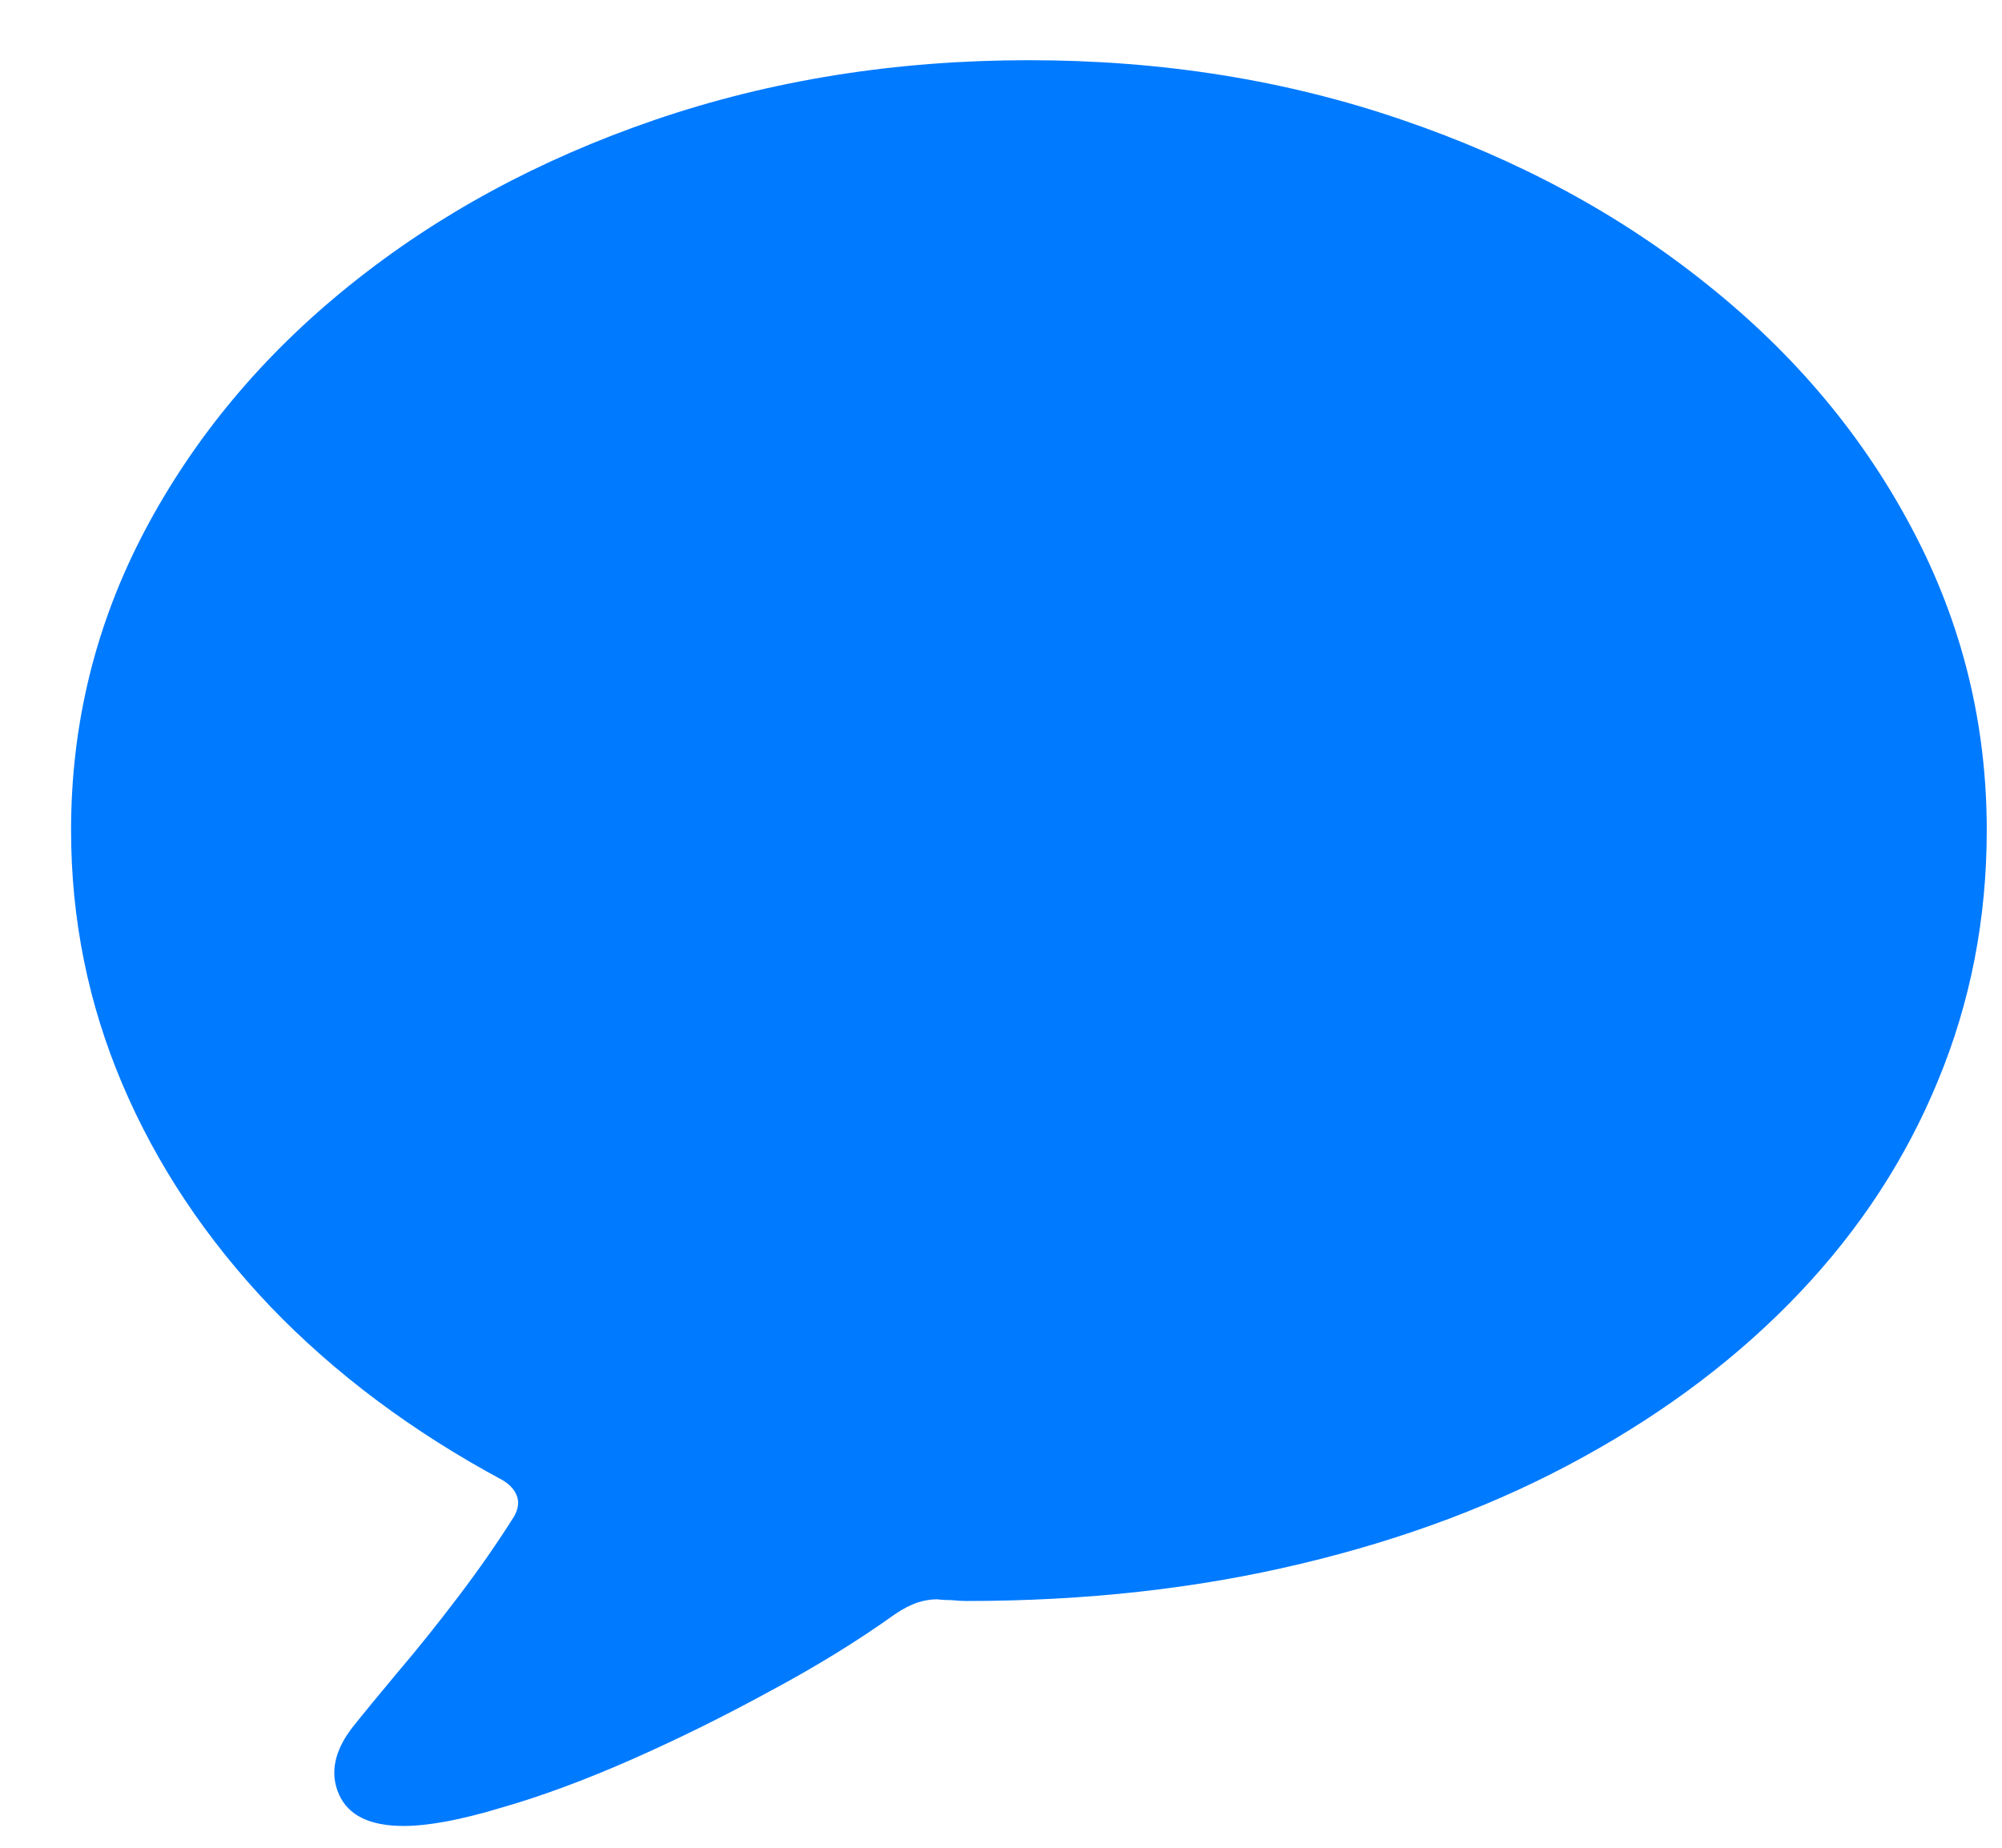
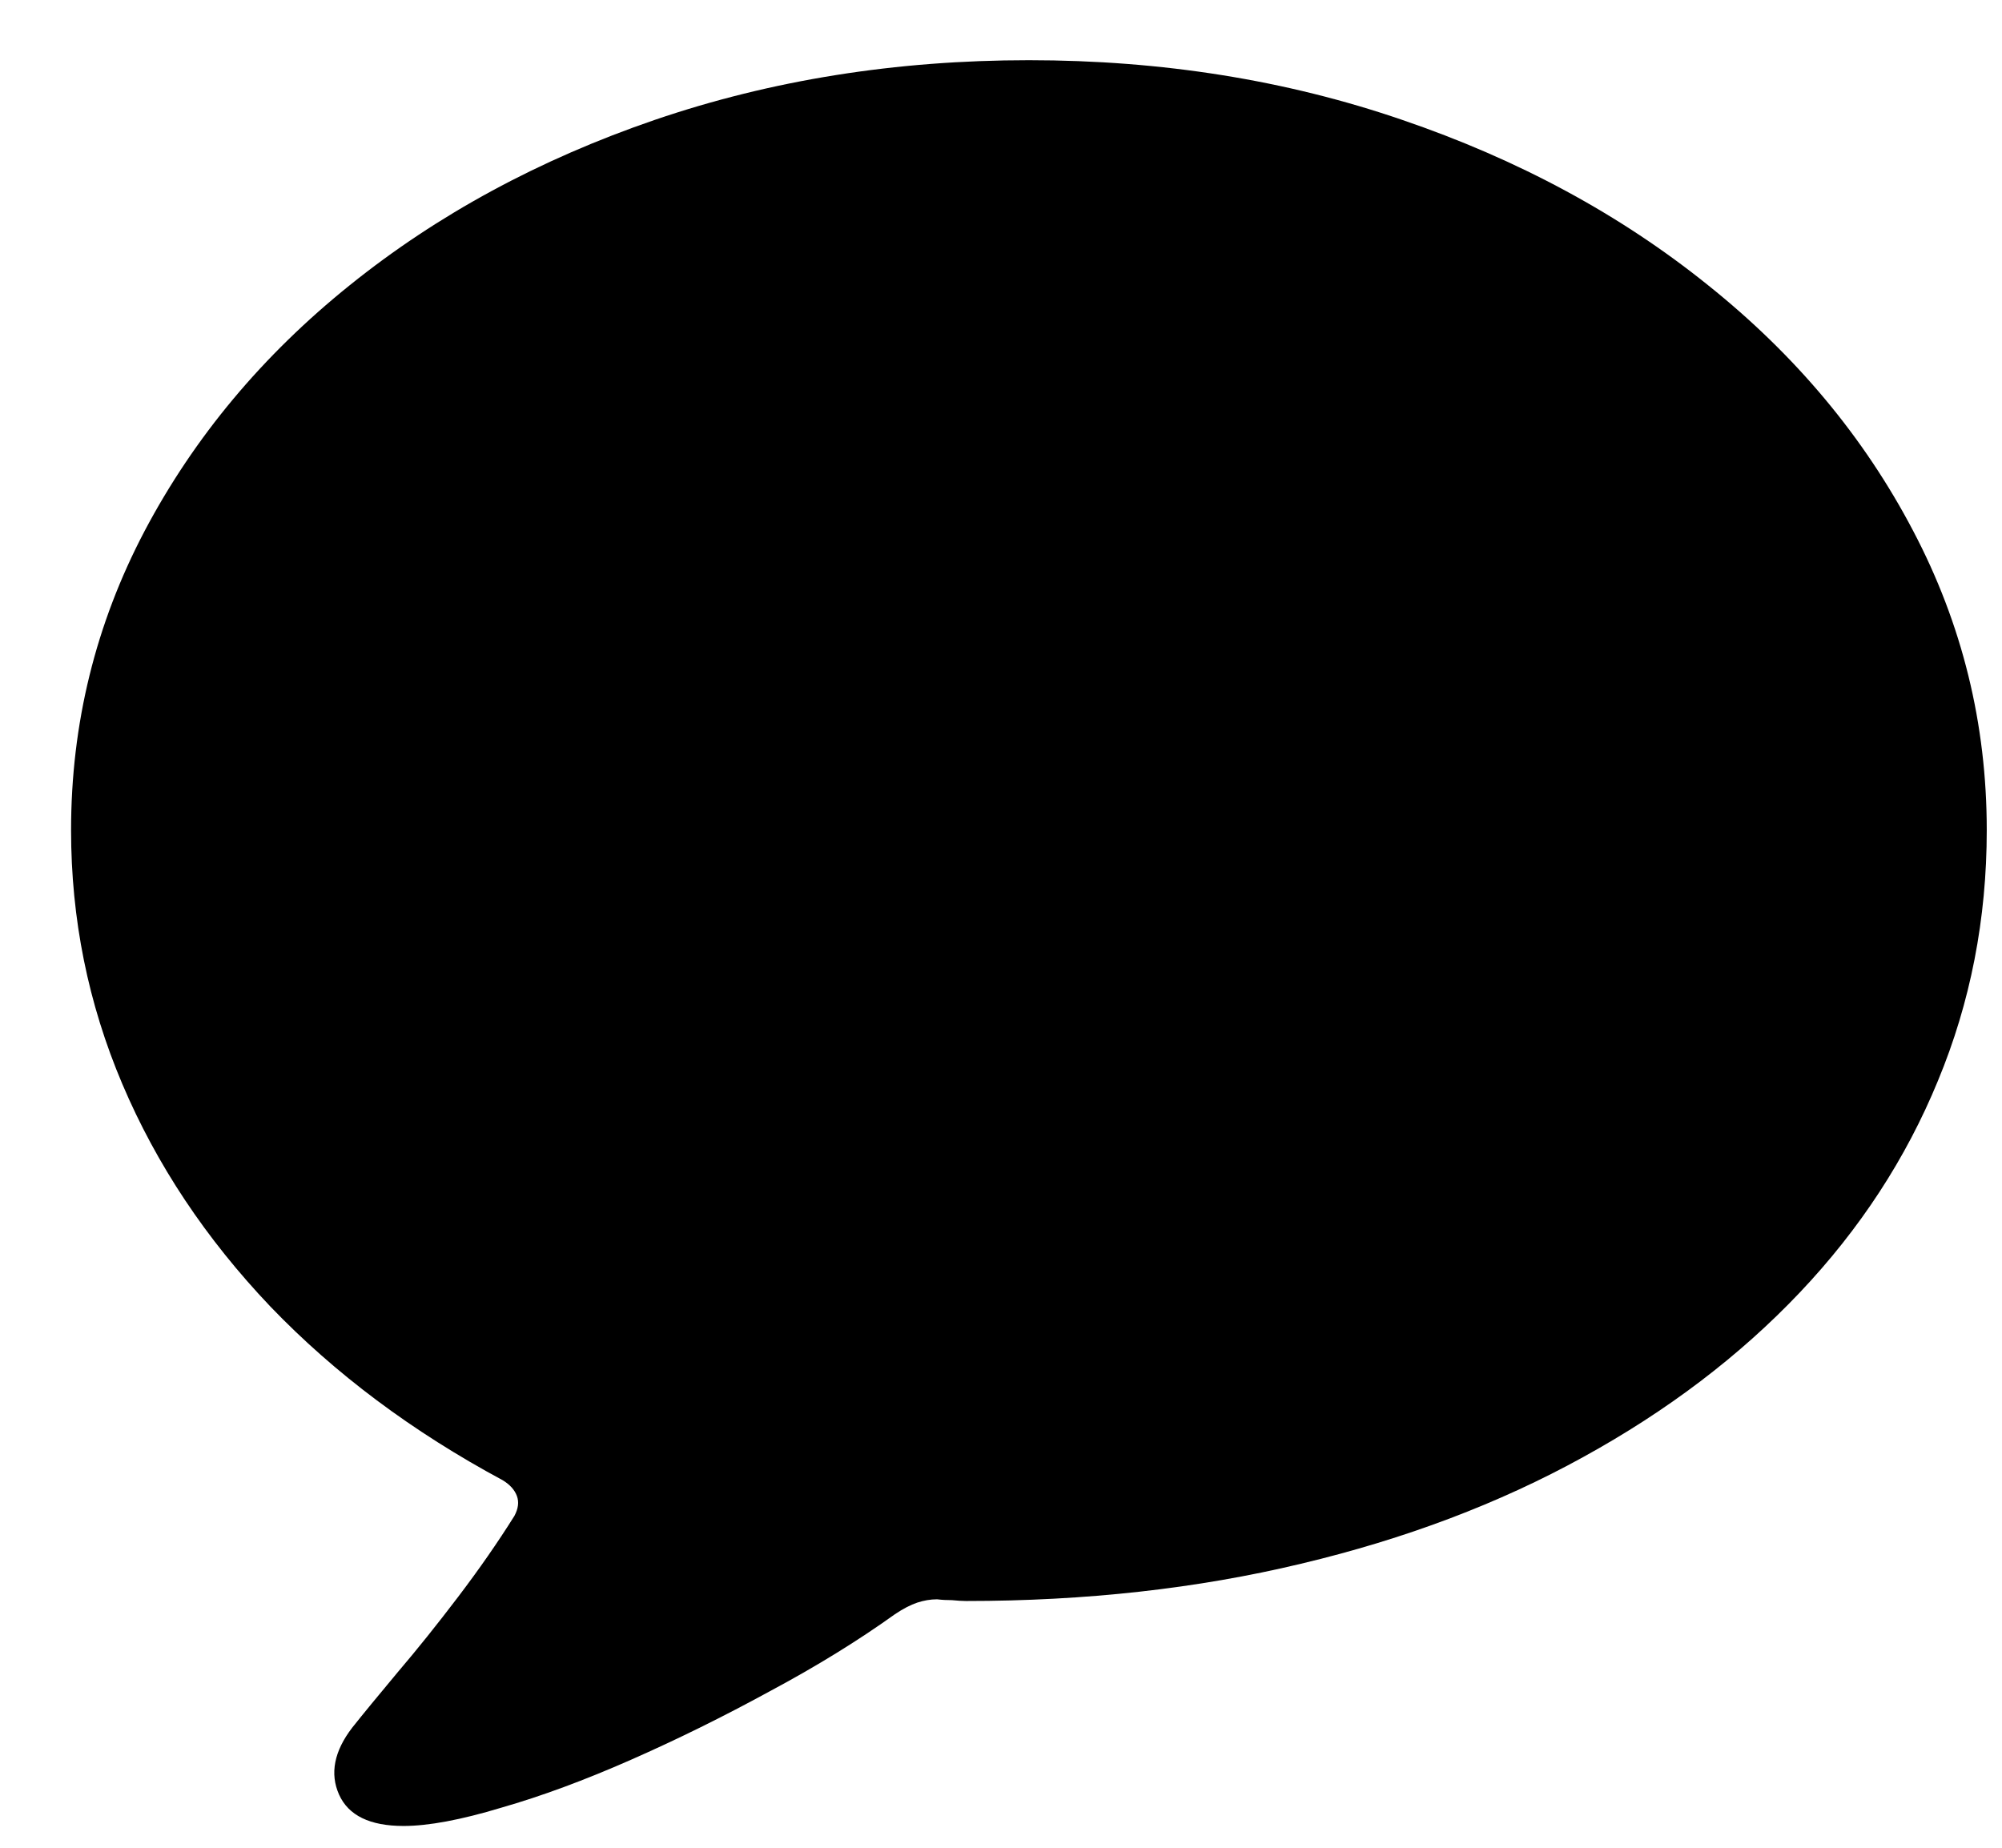
<svg xmlns="http://www.w3.org/2000/svg" width="26" height="24" viewBox="0 0 26 24" fill="none">
-   <path d="M5.241 23.717C5.563 23.717 5.986 23.638 6.509 23.48C7.032 23.33 7.594 23.122 8.195 22.857C8.797 22.592 9.398 22.295 10 21.966C10.602 21.644 11.142 21.311 11.622 20.967C11.729 20.895 11.826 20.845 11.912 20.816C11.998 20.788 12.084 20.773 12.17 20.773C12.234 20.781 12.299 20.784 12.363 20.784C12.435 20.791 12.496 20.795 12.546 20.795C14.1 20.795 15.55 20.634 16.896 20.311C18.25 19.989 19.471 19.527 20.56 18.926C21.655 18.324 22.593 17.612 23.374 16.788C24.155 15.964 24.753 15.048 25.168 14.038C25.59 13.021 25.802 11.936 25.802 10.783C25.802 9.401 25.483 8.105 24.846 6.895C24.208 5.677 23.32 4.614 22.182 3.704C21.043 2.787 19.718 2.071 18.207 1.556C16.703 1.04 15.088 0.782 13.362 0.782C11.636 0.782 10.018 1.04 8.507 1.556C7.003 2.071 5.682 2.787 4.543 3.704C3.411 4.614 2.523 5.677 1.879 6.895C1.242 8.105 0.923 9.401 0.923 10.783C0.923 11.936 1.145 13.036 1.589 14.081C2.033 15.127 2.674 16.09 3.512 16.971C4.35 17.844 5.356 18.596 6.53 19.227C6.623 19.284 6.684 19.352 6.713 19.431C6.742 19.509 6.731 19.595 6.681 19.689C6.466 20.032 6.222 20.383 5.95 20.741C5.678 21.099 5.417 21.425 5.166 21.719C4.915 22.02 4.718 22.259 4.575 22.439C4.339 22.746 4.282 23.037 4.403 23.309C4.525 23.581 4.804 23.717 5.241 23.717Z" fill="#007AFF" />
+   <path d="M5.241 23.717C5.563 23.717 5.986 23.638 6.509 23.48C7.032 23.33 7.594 23.122 8.195 22.857C8.797 22.592 9.398 22.295 10 21.966C10.602 21.644 11.142 21.311 11.622 20.967C11.729 20.895 11.826 20.845 11.912 20.816C11.998 20.788 12.084 20.773 12.17 20.773C12.234 20.781 12.299 20.784 12.363 20.784C12.435 20.791 12.496 20.795 12.546 20.795C14.1 20.795 15.55 20.634 16.896 20.311C18.25 19.989 19.471 19.527 20.56 18.926C21.655 18.324 22.593 17.612 23.374 16.788C24.155 15.964 24.753 15.048 25.168 14.038C25.59 13.021 25.802 11.936 25.802 10.783C25.802 9.401 25.483 8.105 24.846 6.895C24.208 5.677 23.32 4.614 22.182 3.704C21.043 2.787 19.718 2.071 18.207 1.556C16.703 1.04 15.088 0.782 13.362 0.782C11.636 0.782 10.018 1.04 8.507 1.556C7.003 2.071 5.682 2.787 4.543 3.704C3.411 4.614 2.523 5.677 1.879 6.895C1.242 8.105 0.923 9.401 0.923 10.783C0.923 11.936 1.145 13.036 1.589 14.081C2.033 15.127 2.674 16.09 3.512 16.971C4.35 17.844 5.356 18.596 6.53 19.227C6.623 19.284 6.684 19.352 6.713 19.431C6.742 19.509 6.731 19.595 6.681 19.689C6.466 20.032 6.222 20.383 5.95 20.741C5.678 21.099 5.417 21.425 5.166 21.719C4.915 22.02 4.718 22.259 4.575 22.439C4.339 22.746 4.282 23.037 4.403 23.309C4.525 23.581 4.804 23.717 5.241 23.717Z" fill="black" />
</svg>
